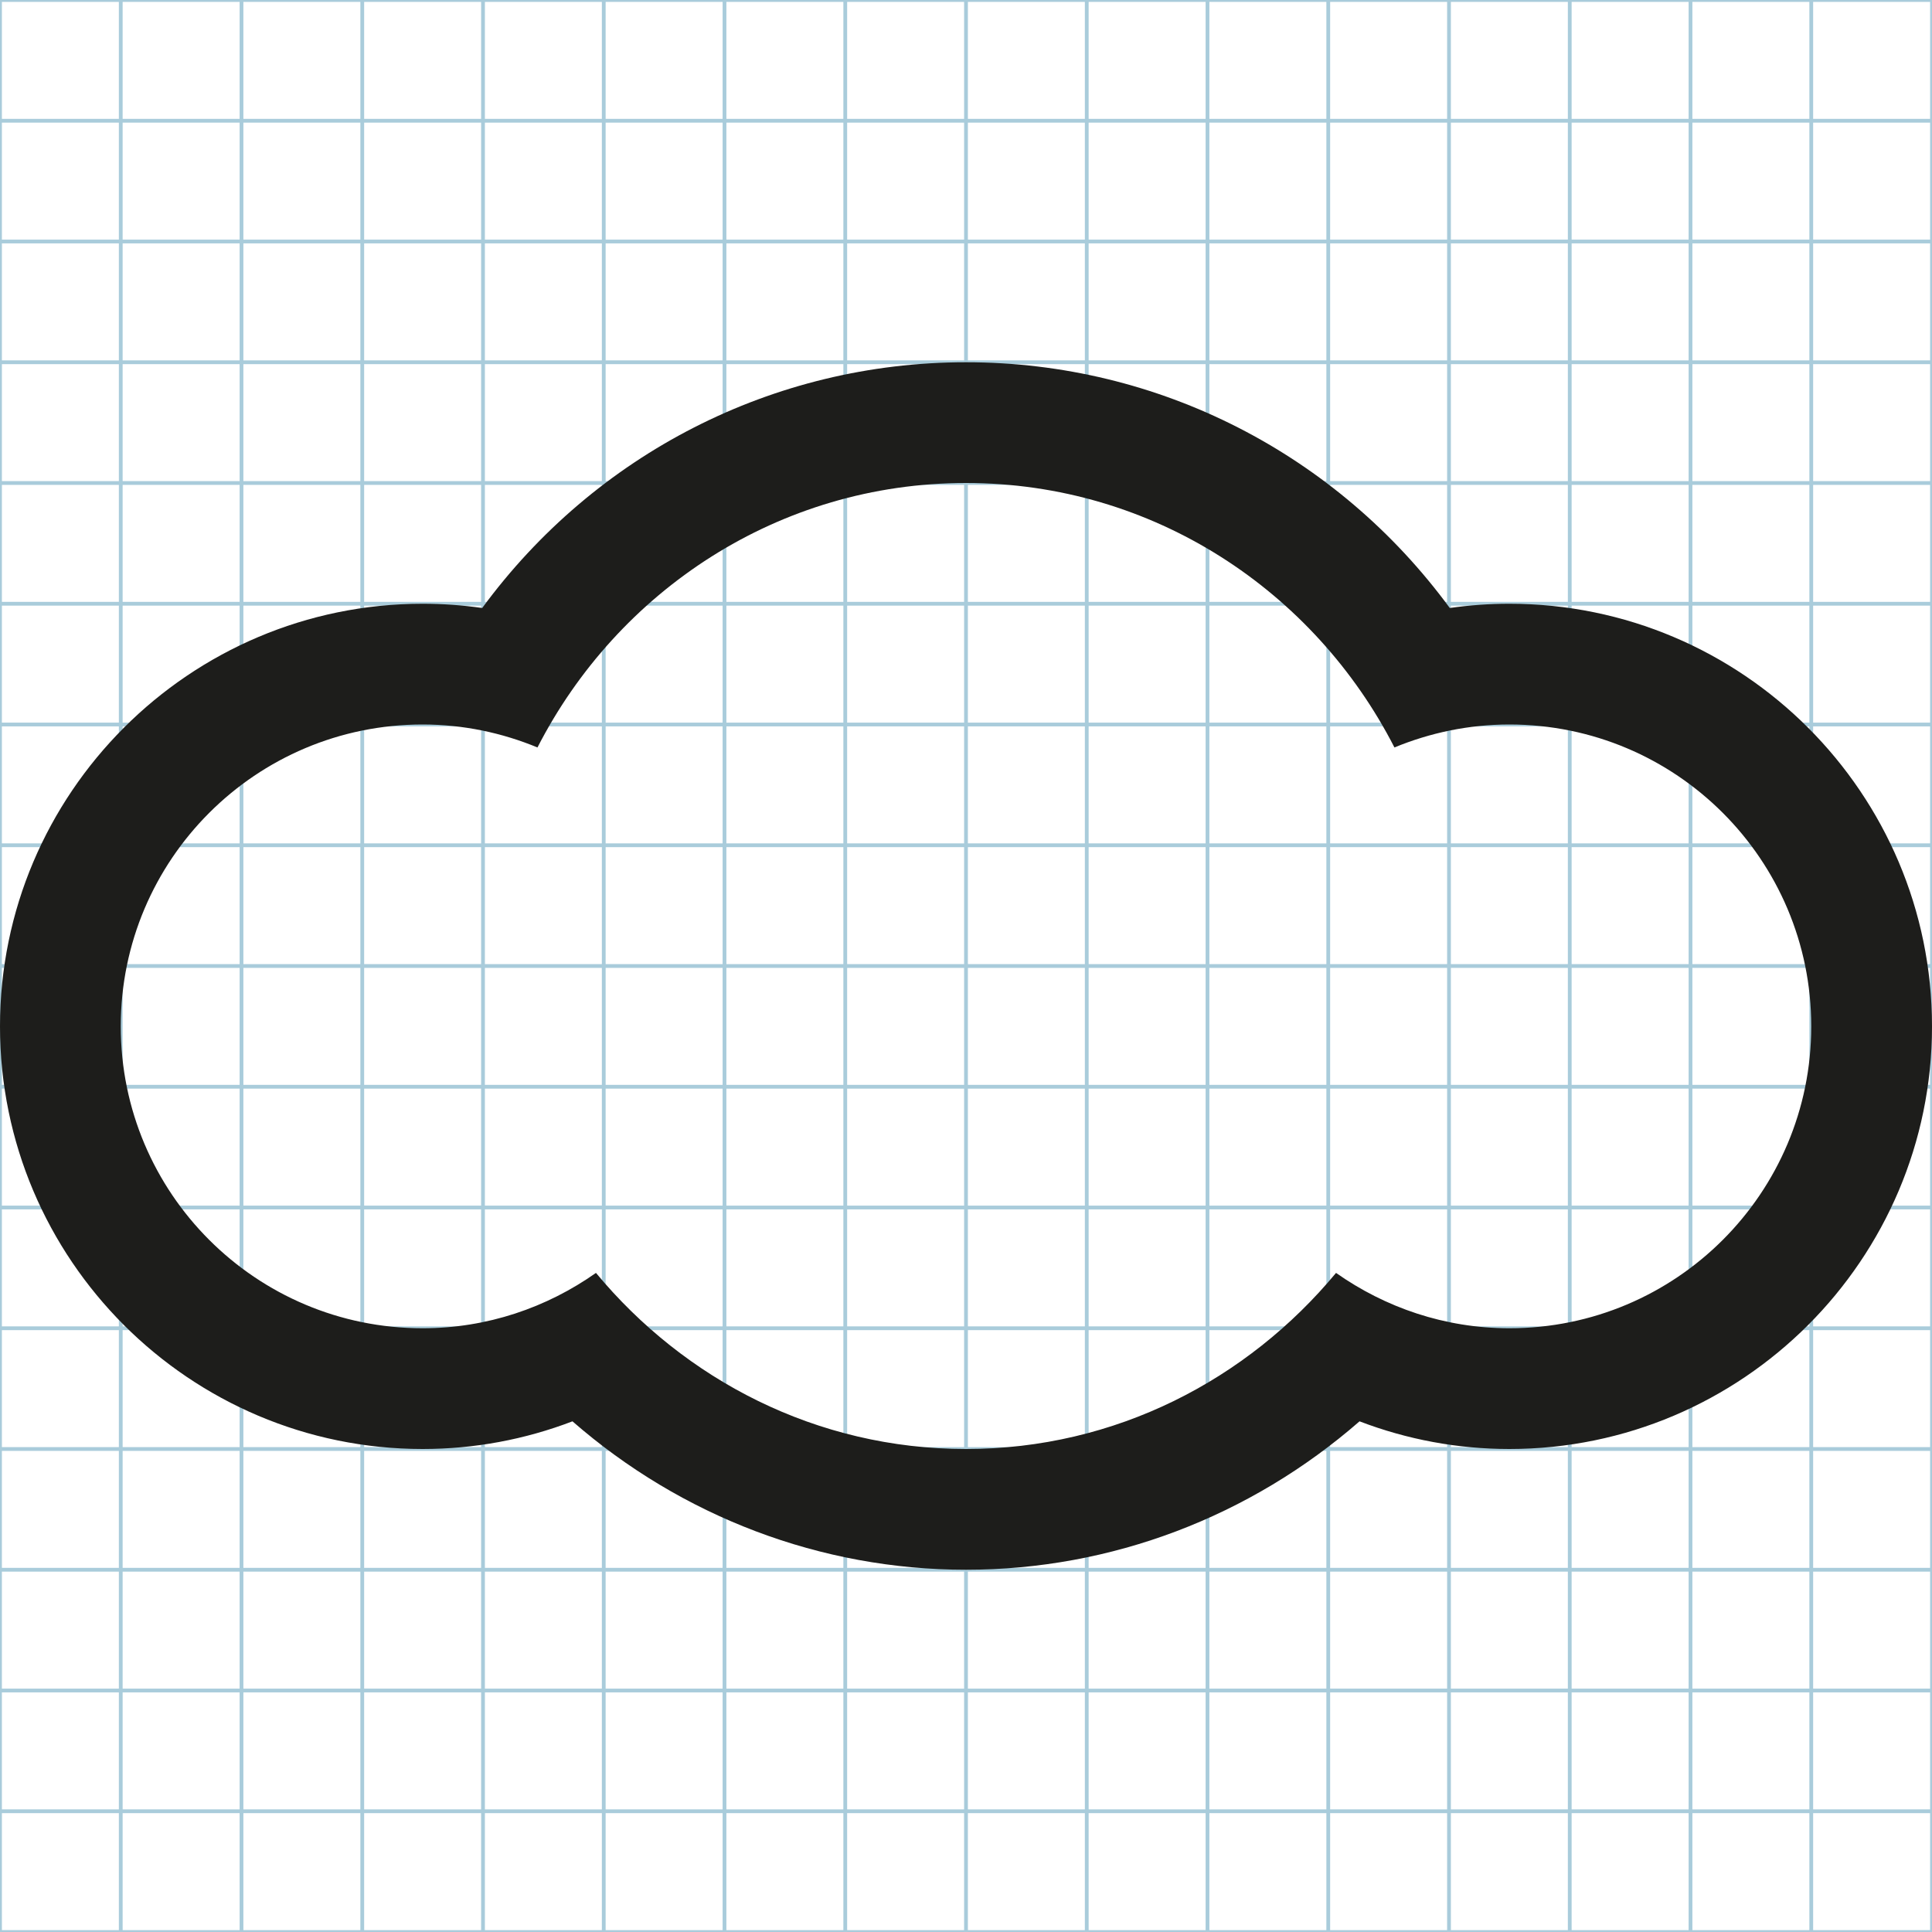
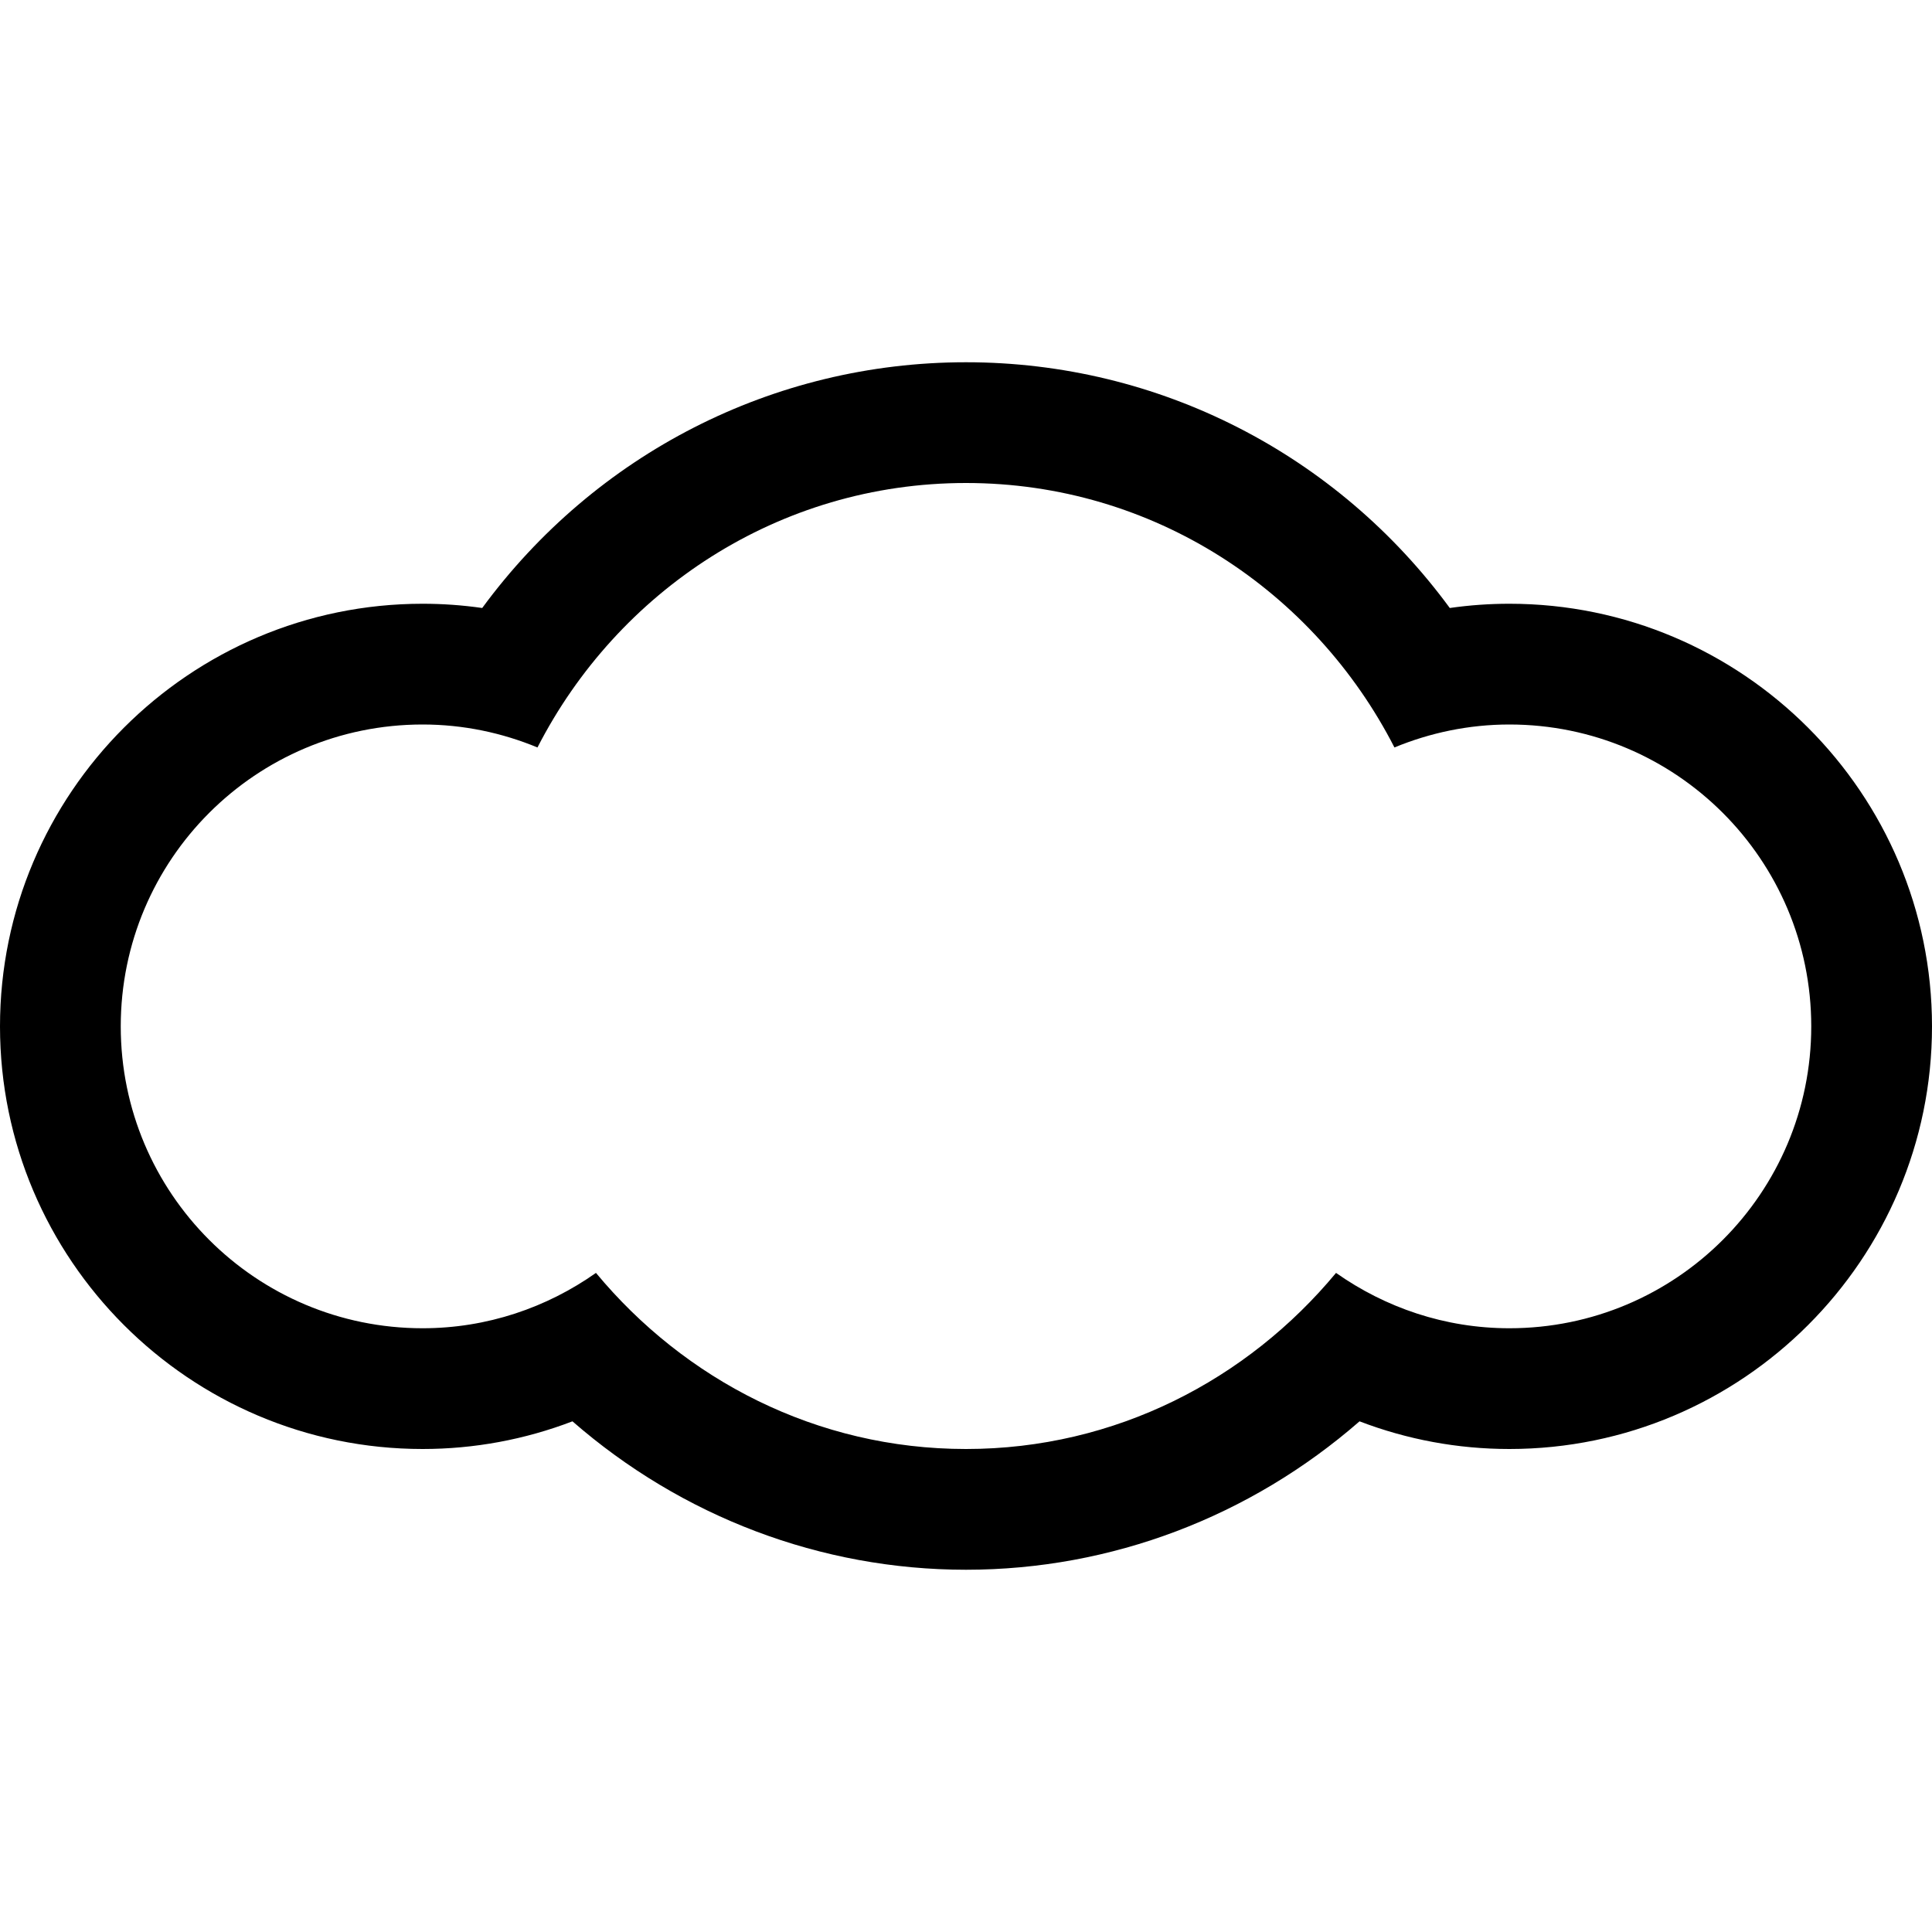
<svg xmlns="http://www.w3.org/2000/svg" version="1.1" id="Layer_1" x="0px" y="0px" width="512px" height="512px" viewBox="0 0 512 512" enable-background="new 0 0 512 512" xml:space="preserve">
-   <g id="Grid_1_">
-     <g id="Layer_1_1_">
-       <g id="Grid">
-         <g>
-           <rect fill="none" stroke="#A9CCDB" stroke-miterlimit="10" width="512" height="512" />
-           <line fill="none" stroke="#A9CCDB" stroke-miterlimit="10" x1="0" y1="480" x2="512" y2="480" />
-           <line fill="none" stroke="#A9CCDB" stroke-miterlimit="10" x1="0" y1="448" x2="512" y2="448" />
-           <line fill="none" stroke="#A9CCDB" stroke-miterlimit="10" x1="0" y1="416" x2="512" y2="416" />
-           <line fill="none" stroke="#A9CCDB" stroke-miterlimit="10" x1="0" y1="384" x2="512" y2="384" />
-           <line fill="none" stroke="#A9CCDB" stroke-miterlimit="10" x1="0" y1="352" x2="512" y2="352" />
-           <line fill="none" stroke="#A9CCDB" stroke-miterlimit="10" x1="0" y1="320" x2="512" y2="320" />
-           <line fill="none" stroke="#A9CCDB" stroke-miterlimit="10" x1="0" y1="288" x2="512" y2="288" />
-           <line fill="none" stroke="#A9CCDB" stroke-miterlimit="10" x1="0" y1="256" x2="512" y2="256" />
-           <line fill="none" stroke="#A9CCDB" stroke-miterlimit="10" x1="0" y1="224" x2="512" y2="224" />
-           <line fill="none" stroke="#A9CCDB" stroke-miterlimit="10" x1="0" y1="192" x2="512" y2="192" />
-           <line fill="none" stroke="#A9CCDB" stroke-miterlimit="10" x1="0" y1="160" x2="512" y2="160" />
-           <line fill="none" stroke="#A9CCDB" stroke-miterlimit="10" x1="0" y1="128" x2="512" y2="128" />
-           <line fill="none" stroke="#A9CCDB" stroke-miterlimit="10" x1="0" y1="96" x2="512" y2="96" />
-           <line fill="none" stroke="#A9CCDB" stroke-miterlimit="10" x1="0" y1="64" x2="512" y2="64" />
-           <line fill="none" stroke="#A9CCDB" stroke-miterlimit="10" x1="0" y1="32" x2="512" y2="32" />
-           <line fill="none" stroke="#A9CCDB" stroke-miterlimit="10" x1="480" y1="0" x2="480" y2="512" />
-           <line fill="none" stroke="#A9CCDB" stroke-miterlimit="10" x1="448" y1="0" x2="448" y2="512" />
-           <line fill="none" stroke="#A9CCDB" stroke-miterlimit="10" x1="416" y1="0" x2="416" y2="512" />
-           <line fill="none" stroke="#A9CCDB" stroke-miterlimit="10" x1="384" y1="0" x2="384" y2="512" />
-           <line fill="none" stroke="#A9CCDB" stroke-miterlimit="10" x1="352" y1="0" x2="352" y2="512" />
-           <line fill="none" stroke="#A9CCDB" stroke-miterlimit="10" x1="320" y1="0" x2="320" y2="512" />
-           <line fill="none" stroke="#A9CCDB" stroke-miterlimit="10" x1="288" y1="0" x2="288" y2="512" />
-           <line fill="none" stroke="#A9CCDB" stroke-miterlimit="10" x1="256" y1="0" x2="256" y2="512" />
-           <line fill="none" stroke="#A9CCDB" stroke-miterlimit="10" x1="224" y1="0" x2="224" y2="512" />
-           <line fill="none" stroke="#A9CCDB" stroke-miterlimit="10" x1="192" y1="0" x2="192" y2="512" />
-           <line fill="none" stroke="#A9CCDB" stroke-miterlimit="10" x1="160" y1="0" x2="160" y2="512" />
-           <line fill="none" stroke="#A9CCDB" stroke-miterlimit="10" x1="128" y1="0" x2="128" y2="512" />
-           <line fill="none" stroke="#A9CCDB" stroke-miterlimit="10" x1="96" y1="0" x2="96" y2="512" />
-           <line fill="none" stroke="#A9CCDB" stroke-miterlimit="10" x1="64" y1="0" x2="64" y2="512" />
-           <line fill="none" stroke="#A9CCDB" stroke-miterlimit="10" x1="32" y1="0" x2="32" y2="512" />
-         </g>
-       </g>
-     </g>
-   </g>
-   <path fill-rule="evenodd" clip-rule="evenodd" fill="#1D1D1B" d="M400,160c-5.312,0-10.562,0.375-15.792,1.125  C354.334,120.417,307.188,96,256,96s-98.312,24.417-128.208,65.125C122.562,160.375,117.312,160,112,160C50.25,160,0,210.25,0,272  c0,61.75,50.25,112,112,112c13.688,0,27.084-2.5,39.709-7.333C180.666,401.917,217.5,416,256,416  c38.542,0,75.333-14.083,104.291-39.333C372.916,381.5,386.312,384,400,384c61.75,0,112-50.25,112-112  C512,210.25,461.75,160,400,160z M400,352c-17.125,0-32.916-5.5-45.938-14.667C330.584,365.624,295.624,384,256,384  c-39.625,0-74.584-18.376-98.062-46.667C144.938,346.5,129.125,352,112,352c-44.188,0-80-35.812-80-80s35.812-80,80-80  c10.812,0,21.062,2.208,30.438,6.083C163.667,156.667,206.291,128,256,128s92.334,28.667,113.541,70.083  C378.938,194.208,389.209,192,400,192c44.188,0,80,35.812,80,80S444.188,352,400,352z" />
+   <path fill-rule="evenodd" clip-rule="evenodd" d="M400,160c-5.312,0-10.562,0.375-15.792,1.125  C354.334,120.417,307.188,96,256,96s-98.312,24.417-128.208,65.125C122.562,160.375,117.312,160,112,160C50.25,160,0,210.25,0,272  c0,61.75,50.25,112,112,112c13.688,0,27.084-2.5,39.709-7.333C180.666,401.917,217.5,416,256,416  c38.542,0,75.333-14.083,104.291-39.333C372.916,381.5,386.312,384,400,384c61.75,0,112-50.25,112-112  C512,210.25,461.75,160,400,160z M400,352c-17.125,0-32.916-5.5-45.938-14.667C330.584,365.624,295.624,384,256,384  c-39.625,0-74.584-18.376-98.062-46.667C144.938,346.5,129.125,352,112,352c-44.188,0-80-35.812-80-80s35.812-80,80-80  c10.812,0,21.062,2.208,30.438,6.083C163.667,156.667,206.291,128,256,128s92.334,28.667,113.541,70.083  C378.938,194.208,389.209,192,400,192c44.188,0,80,35.812,80,80S444.188,352,400,352z" />
</svg>
